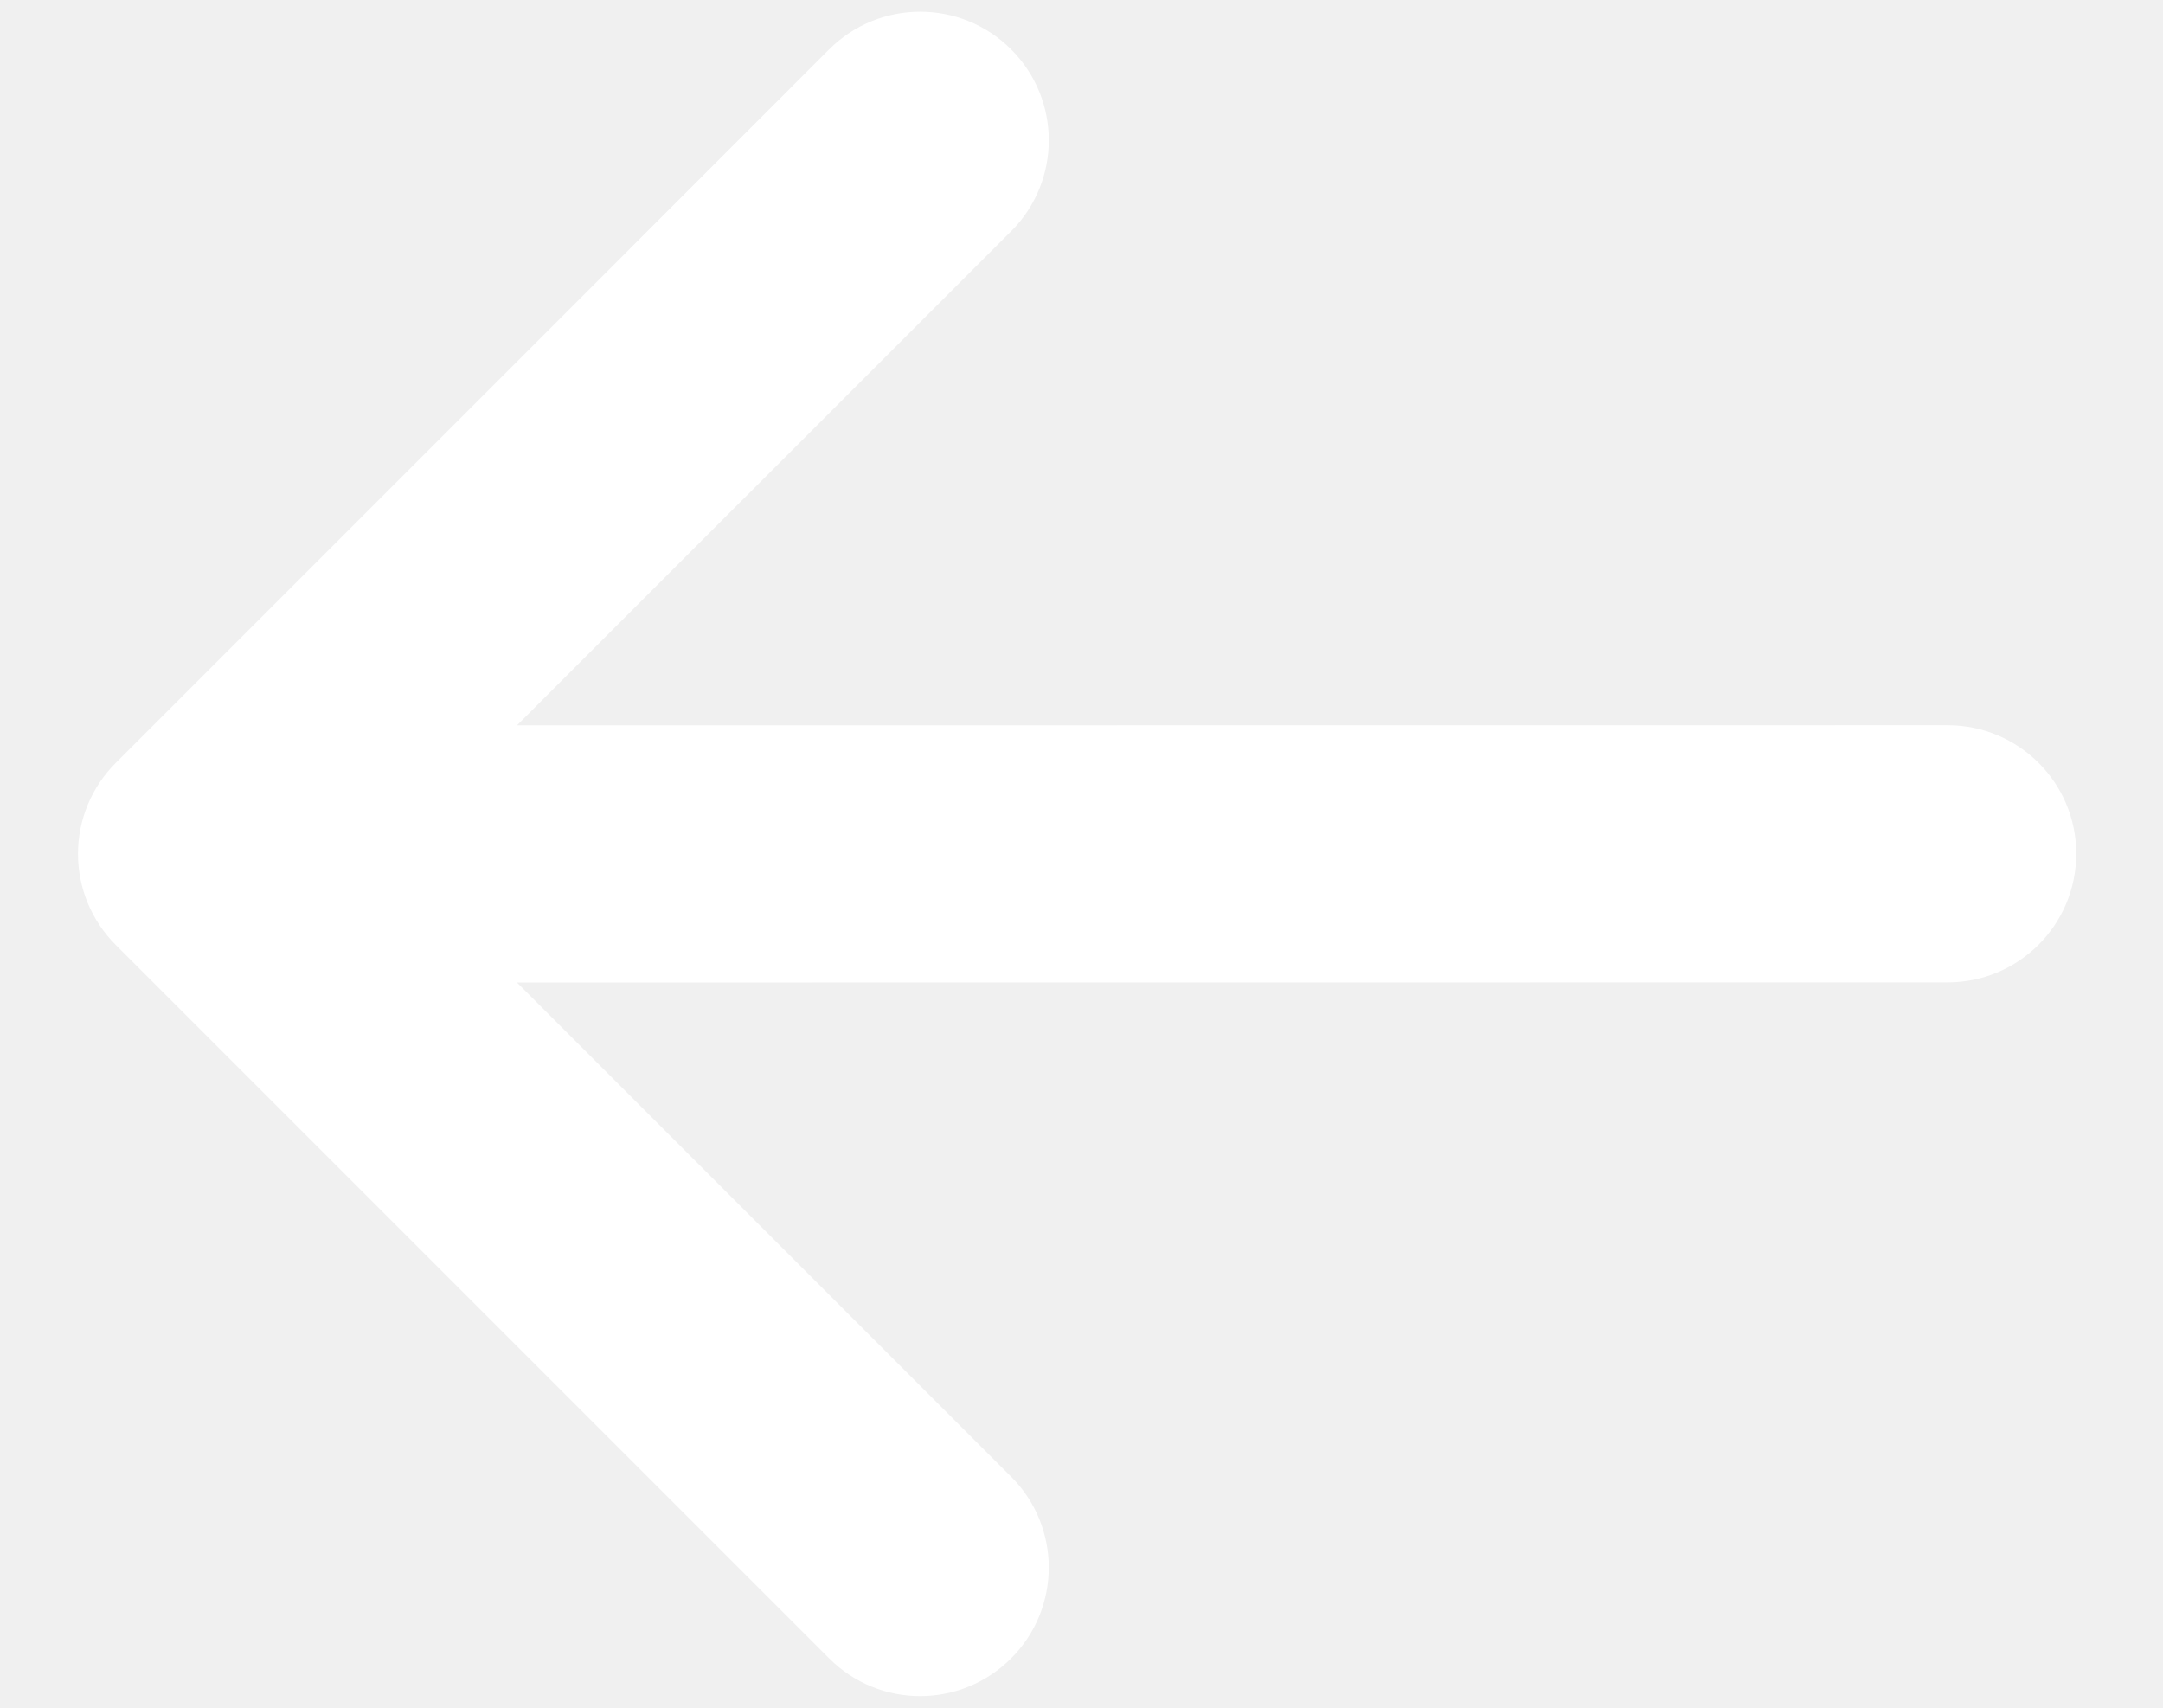
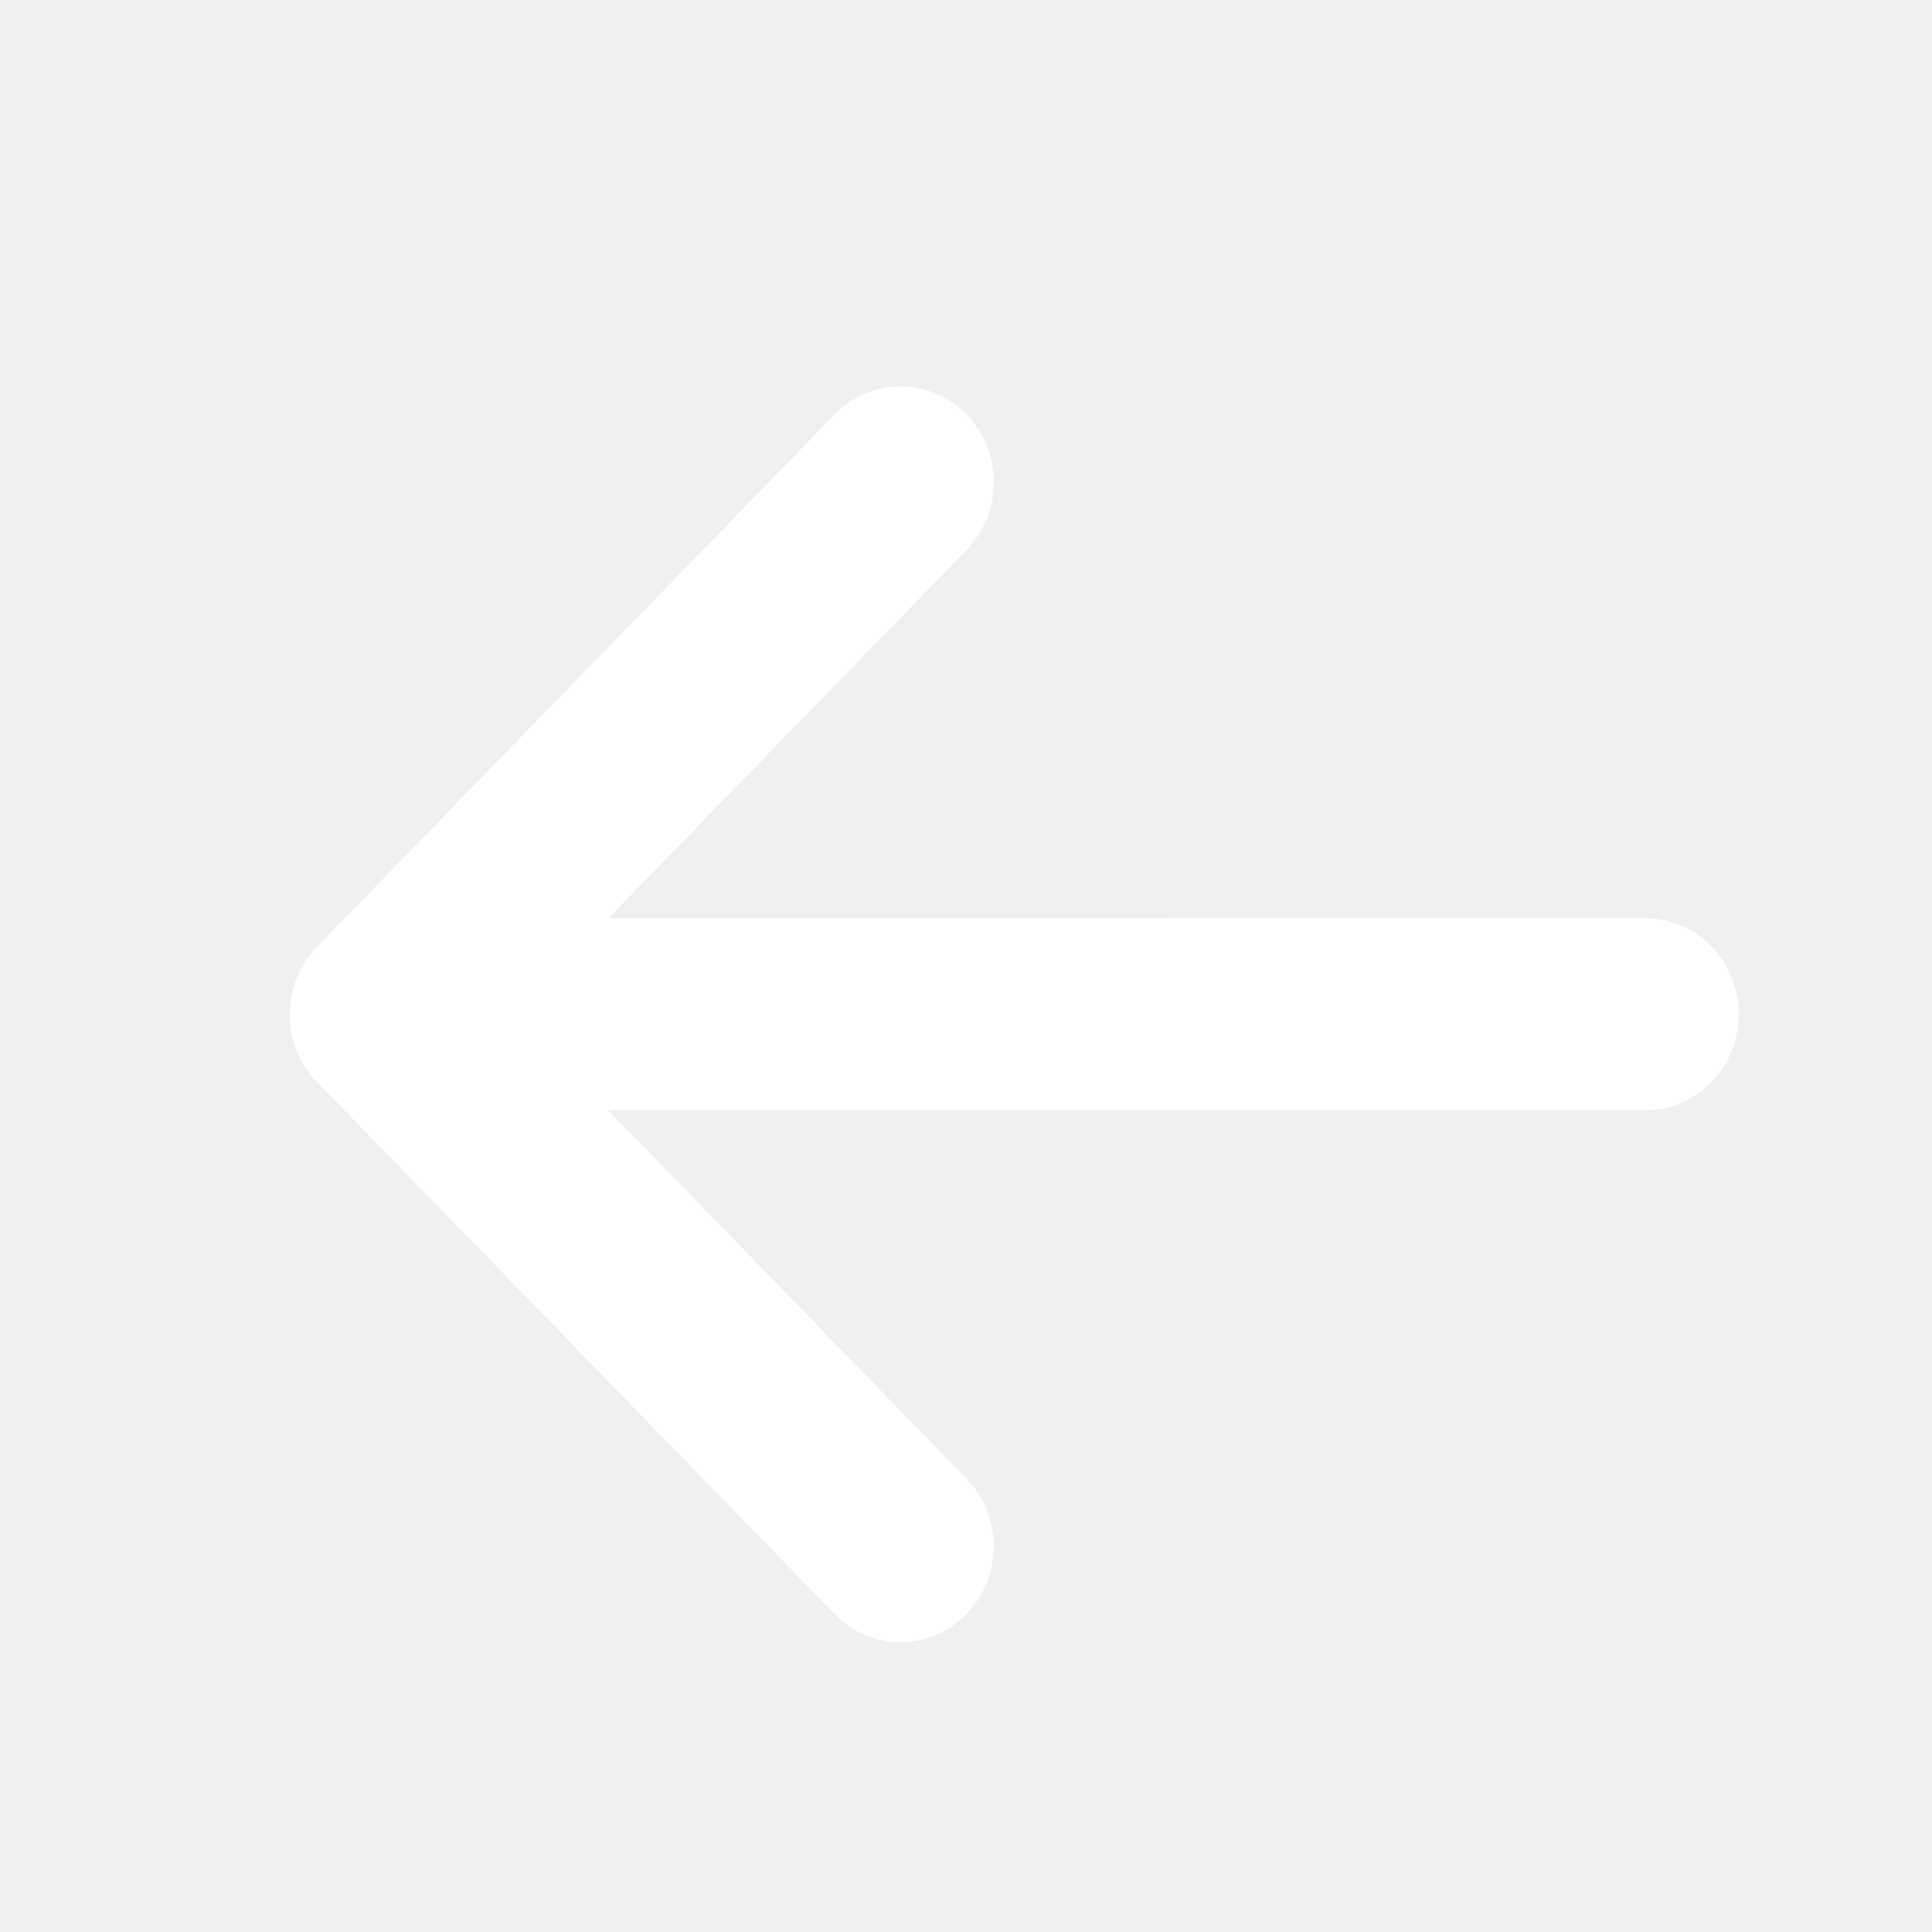
- <svg xmlns="http://www.w3.org/2000/svg" width="19" height="15" viewBox="0 0 19 15" fill="none">
-   <path d="M7.284 14.567C7.725 15.008 8.44 15.008 8.881 14.567C9.323 14.126 9.323 13.411 8.881 12.97L4.541 8.63L17.108 8.629C17.732 8.629 18.238 8.123 18.238 7.499C18.238 6.875 17.732 6.37 17.108 6.37L4.541 6.371L8.882 2.031C9.323 1.59 9.323 0.875 8.882 0.434C8.661 0.213 8.372 0.103 8.083 0.103C7.794 0.103 7.505 0.213 7.284 0.433L1.016 6.702C0.804 6.914 0.685 7.201 0.685 7.5C0.685 7.8 0.804 8.087 1.016 8.299L7.284 14.567Z" fill="white" />
+ <svg xmlns="http://www.w3.org/2000/svg" width="20" height="20" viewBox="0 0 20 20" fill="none">
+   <path d="M8.64 16.709C9.016 17.097 9.628 17.097 10.004 16.709C10.381 16.322 10.381 15.694 10.004 15.306L6.296 11.493L17.035 11.492C17.568 11.492 18 11.047 18 10.499C18 9.951 17.568 9.507 17.035 9.507L6.295 9.508L10.005 5.694C10.382 5.307 10.382 4.678 10.005 4.291C9.816 4.097 9.569 4 9.322 4C9.075 4 8.828 4.097 8.64 4.291L3.283 9.799C3.102 9.985 3 10.237 3 10.5C3 10.764 3.102 11.016 3.283 11.202L8.64 16.709Z" fill="white" />
</svg>
